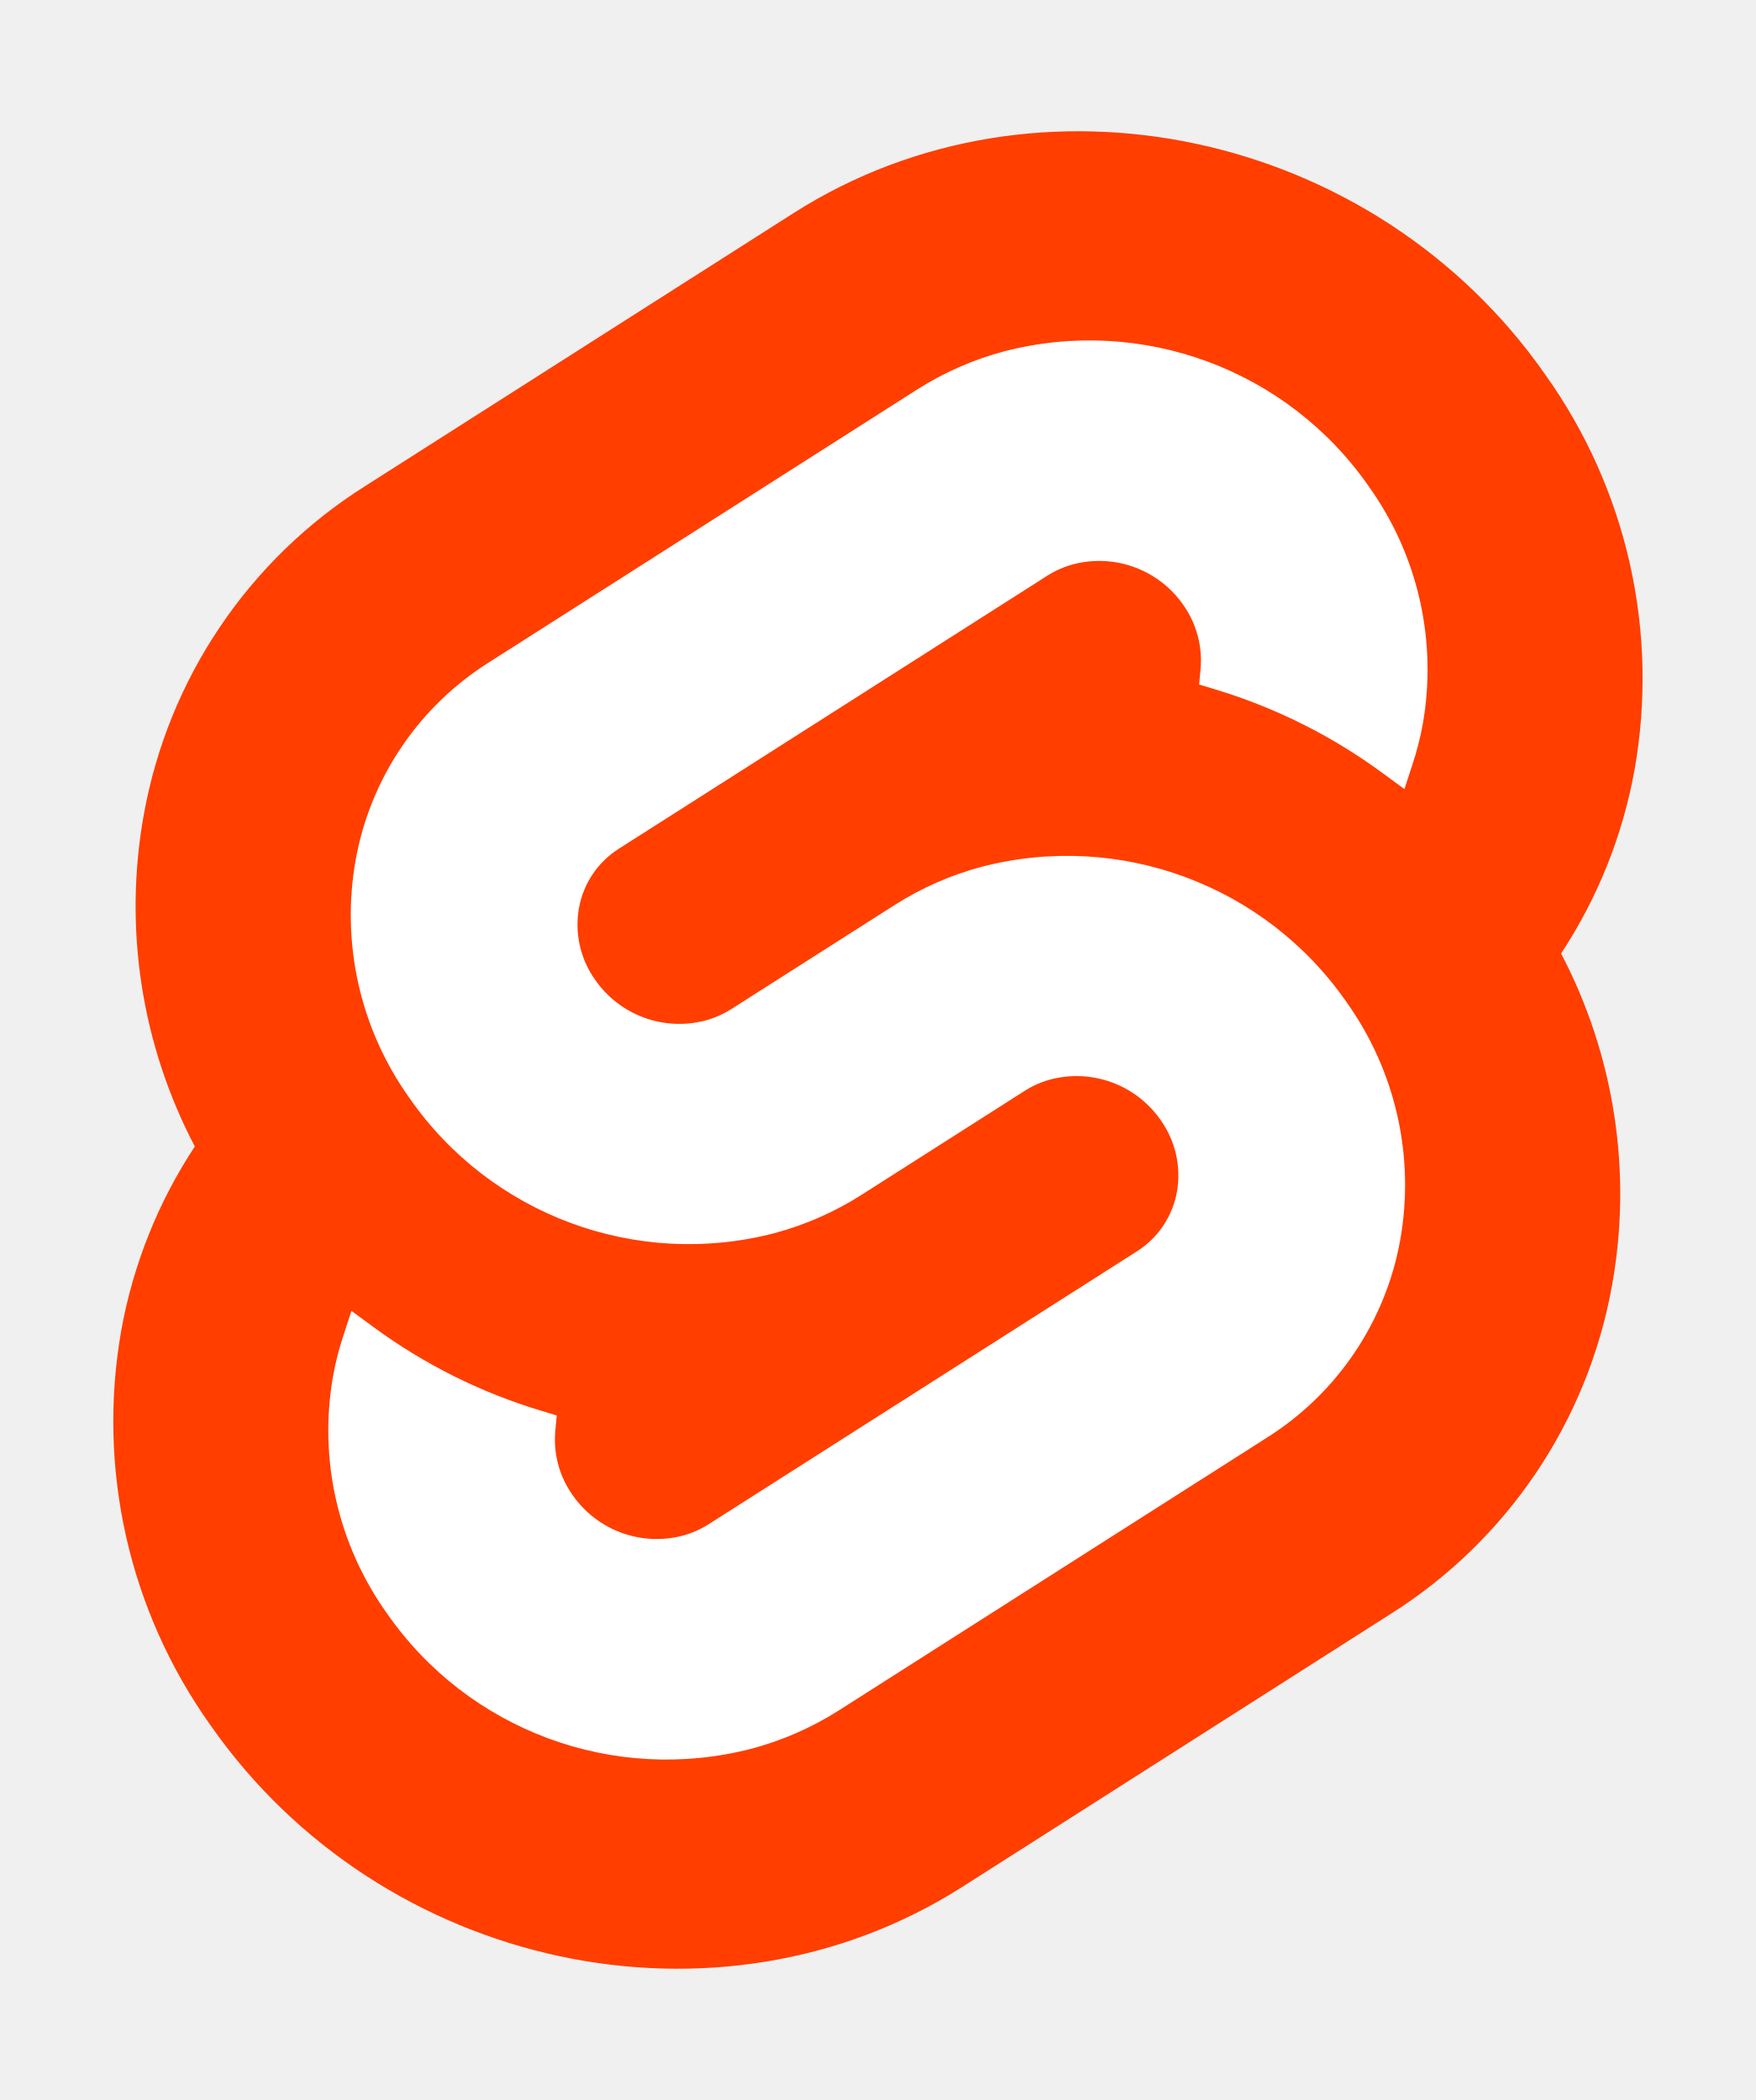
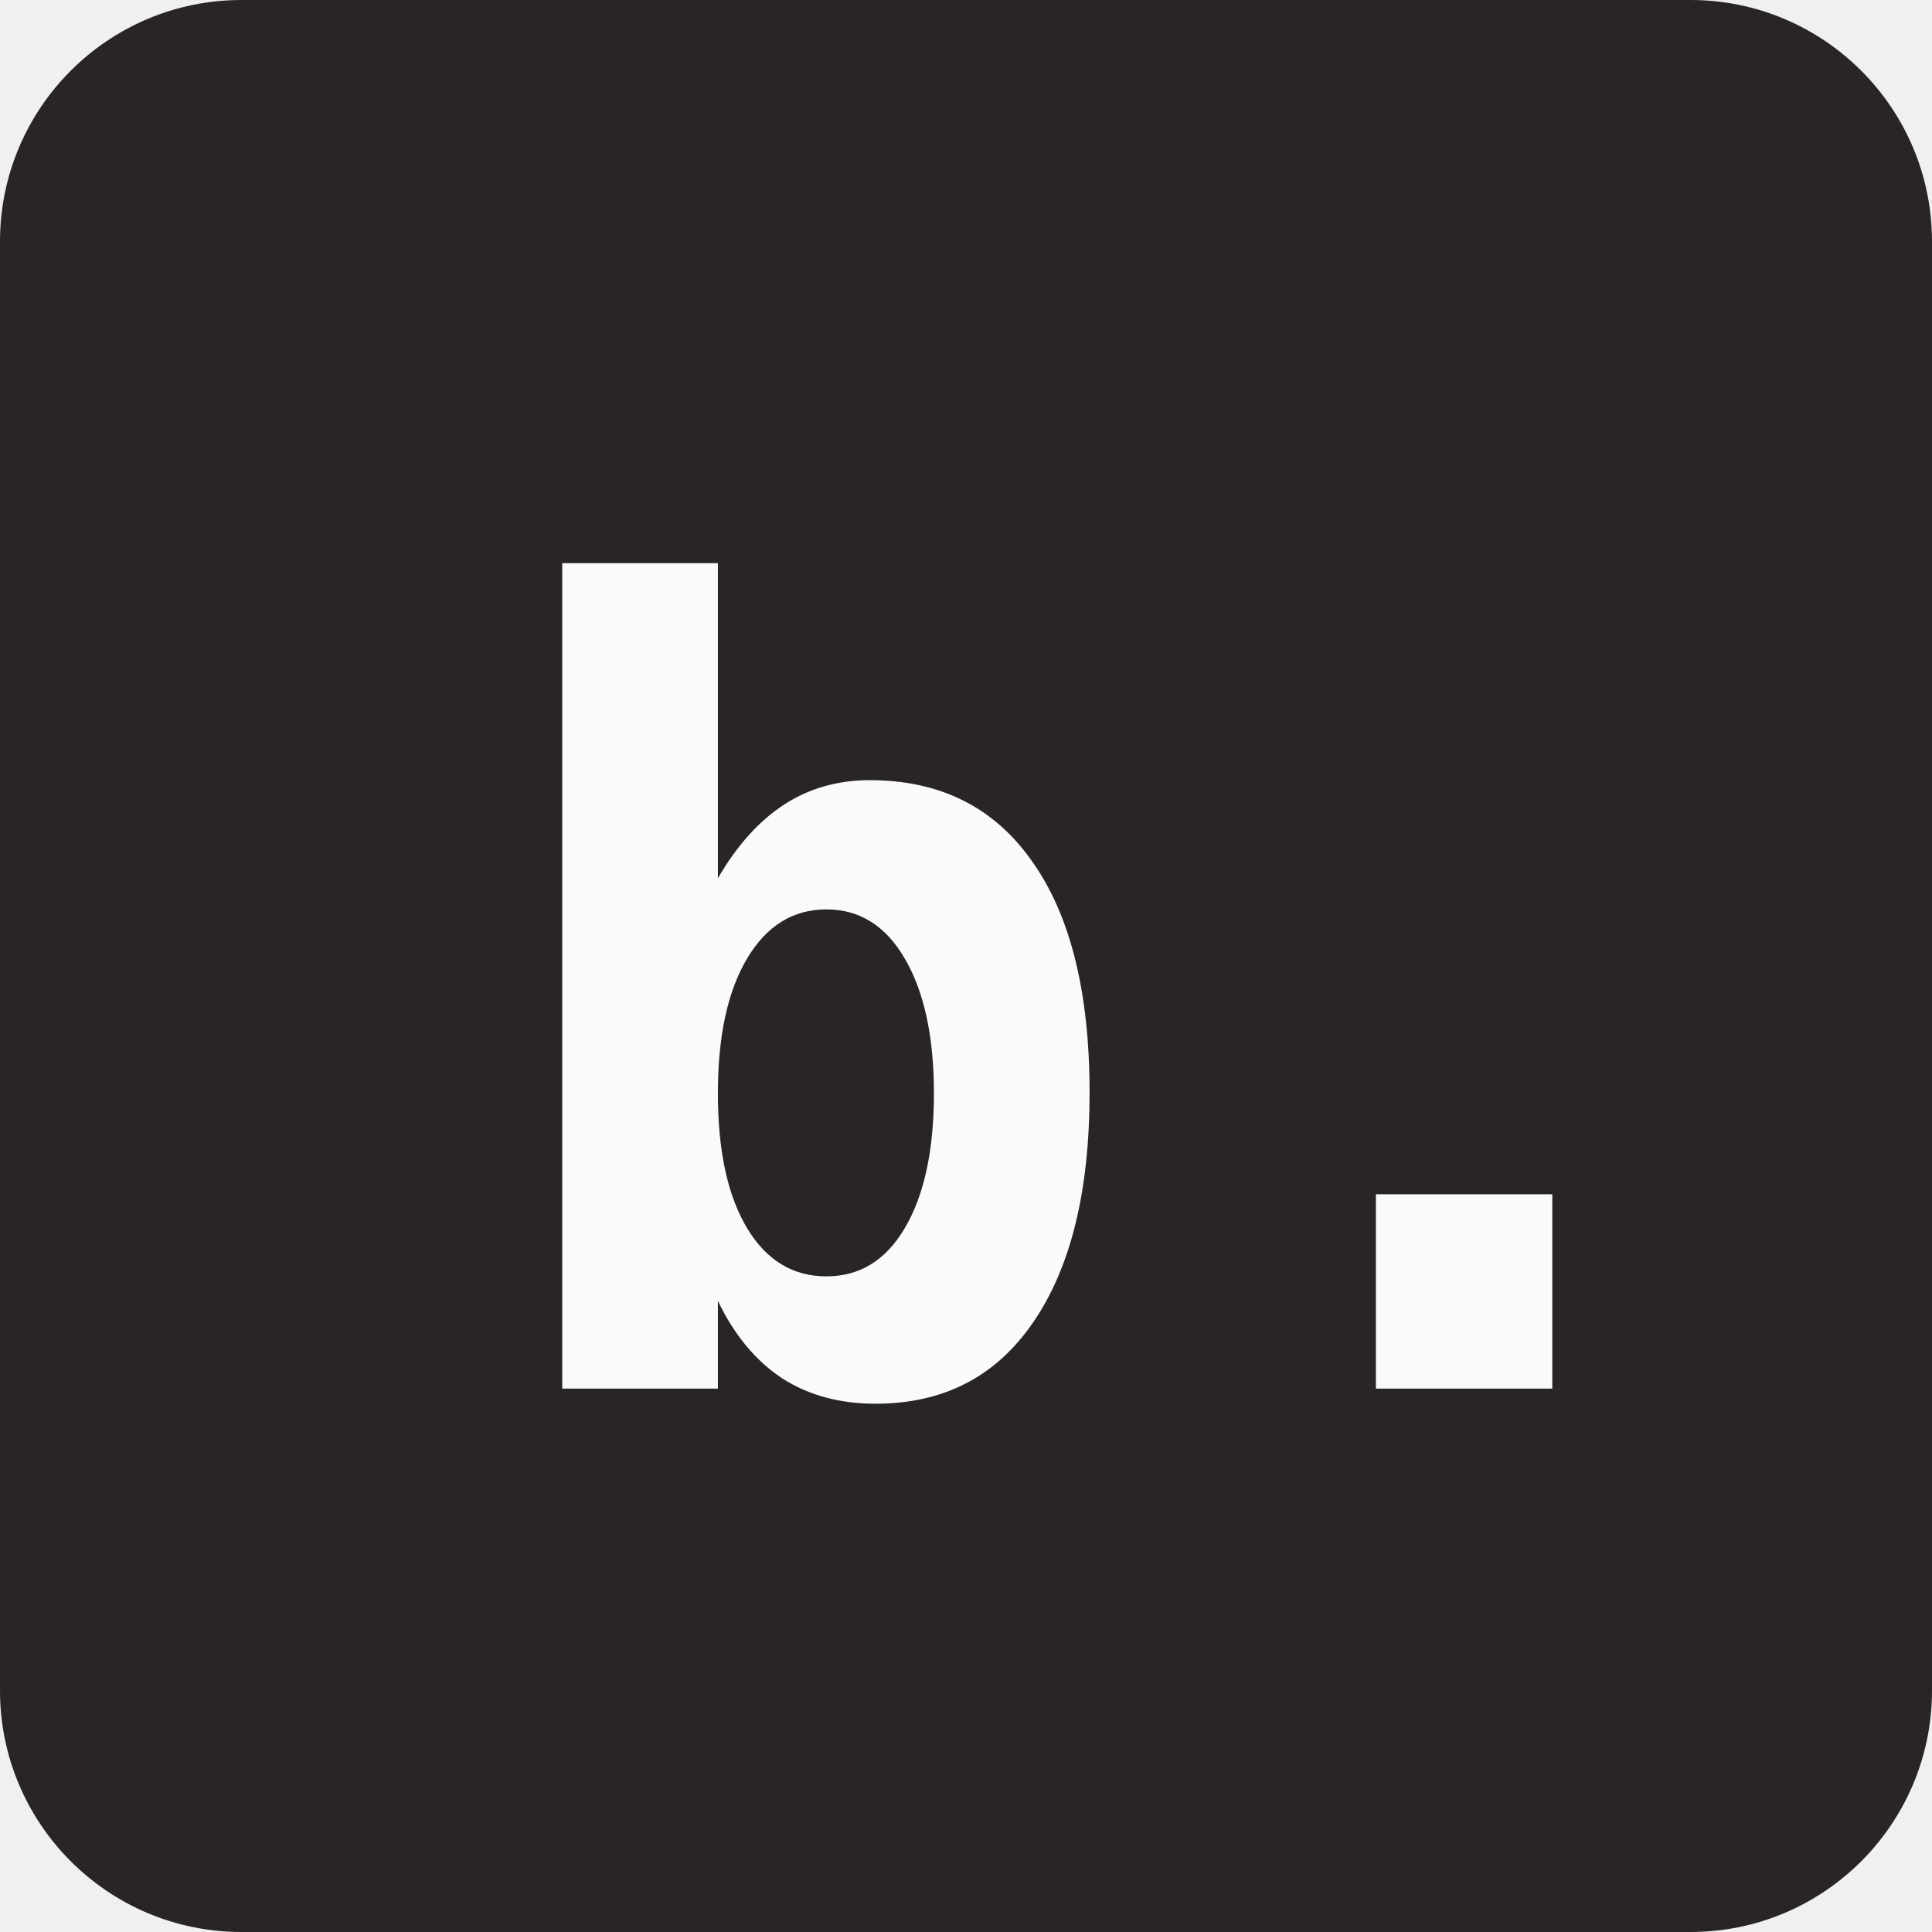
- <svg xmlns="http://www.w3.org/2000/svg" width="107" height="128" viewBox="0 0 107 128">
-   <path d="M94.157 22.819c-10.4-14.885-30.94-19.297-45.792-9.835L22.282 29.608A29.92 29.92 0 0 0 8.764 49.65a31.5 31.5 0 0 0 3.108 20.231 30 30 0 0 0-4.477 11.183 31.9 31.9 0 0 0 5.448 24.116c10.402 14.887 30.942 19.297 45.791 9.835l26.083-16.624A29.92 29.92 0 0 0 98.235 78.35a31.53 31.53 0 0 0-3.105-20.232 30 30 0 0 0 4.474-11.182 31.88 31.88 0 0 0-5.447-24.116" style="fill:#ff3e00" />
-   <path d="M45.817 106.582a20.72 20.72 0 0 1-22.237-8.243 19.17 19.17 0 0 1-3.277-14.503 18 18 0 0 1 .624-2.435l.49-1.498 1.337.981a33.6 33.6 0 0 0 10.203 5.098l.97.294-.09.968a5.85 5.85 0 0 0 1.052 3.878 6.24 6.24 0 0 0 6.695 2.485 5.8 5.8 0 0 0 1.603-.704L69.27 76.28a5.43 5.43 0 0 0 2.45-3.631 5.8 5.8 0 0 0-.987-4.371 6.24 6.24 0 0 0-6.698-2.487 5.7 5.7 0 0 0-1.6.704l-9.953 6.345a19 19 0 0 1-5.296 2.326 20.72 20.72 0 0 1-22.237-8.243 19.17 19.17 0 0 1-3.277-14.502 17.99 17.99 0 0 1 8.13-12.052l26.081-16.623a19 19 0 0 1 5.3-2.329 20.72 20.72 0 0 1 22.237 8.243 19.17 19.17 0 0 1 3.277 14.503 18 18 0 0 1-.624 2.435l-.49 1.498-1.337-.98a33.6 33.6 0 0 0-10.203-5.1l-.97-.294.09-.968a5.86 5.86 0 0 0-1.052-3.878 6.24 6.24 0 0 0-6.696-2.485 5.8 5.8 0 0 0-1.602.704L37.73 51.72a5.42 5.42 0 0 0-2.449 3.63 5.79 5.79 0 0 0 .986 4.372 6.24 6.24 0 0 0 6.698 2.486 5.8 5.8 0 0 0 1.602-.704l9.952-6.342a19 19 0 0 1 5.295-2.328 20.72 20.72 0 0 1 22.237 8.242 19.17 19.17 0 0 1 3.277 14.503 18 18 0 0 1-8.13 12.053l-26.081 16.622a19 19 0 0 1-5.3 2.328" style="fill:#fff" />
+ <svg xmlns="http://www.w3.org/2000/svg" viewBox="0 0 32 32" width="32" height="32">
+   <rect width="32" height="32" rx="4" fill="#292524" />
+   <text x="8" y="23" font-family="monospace" font-size="18" font-weight="bold" fill="#fafaf9">b.</text>
</svg>
